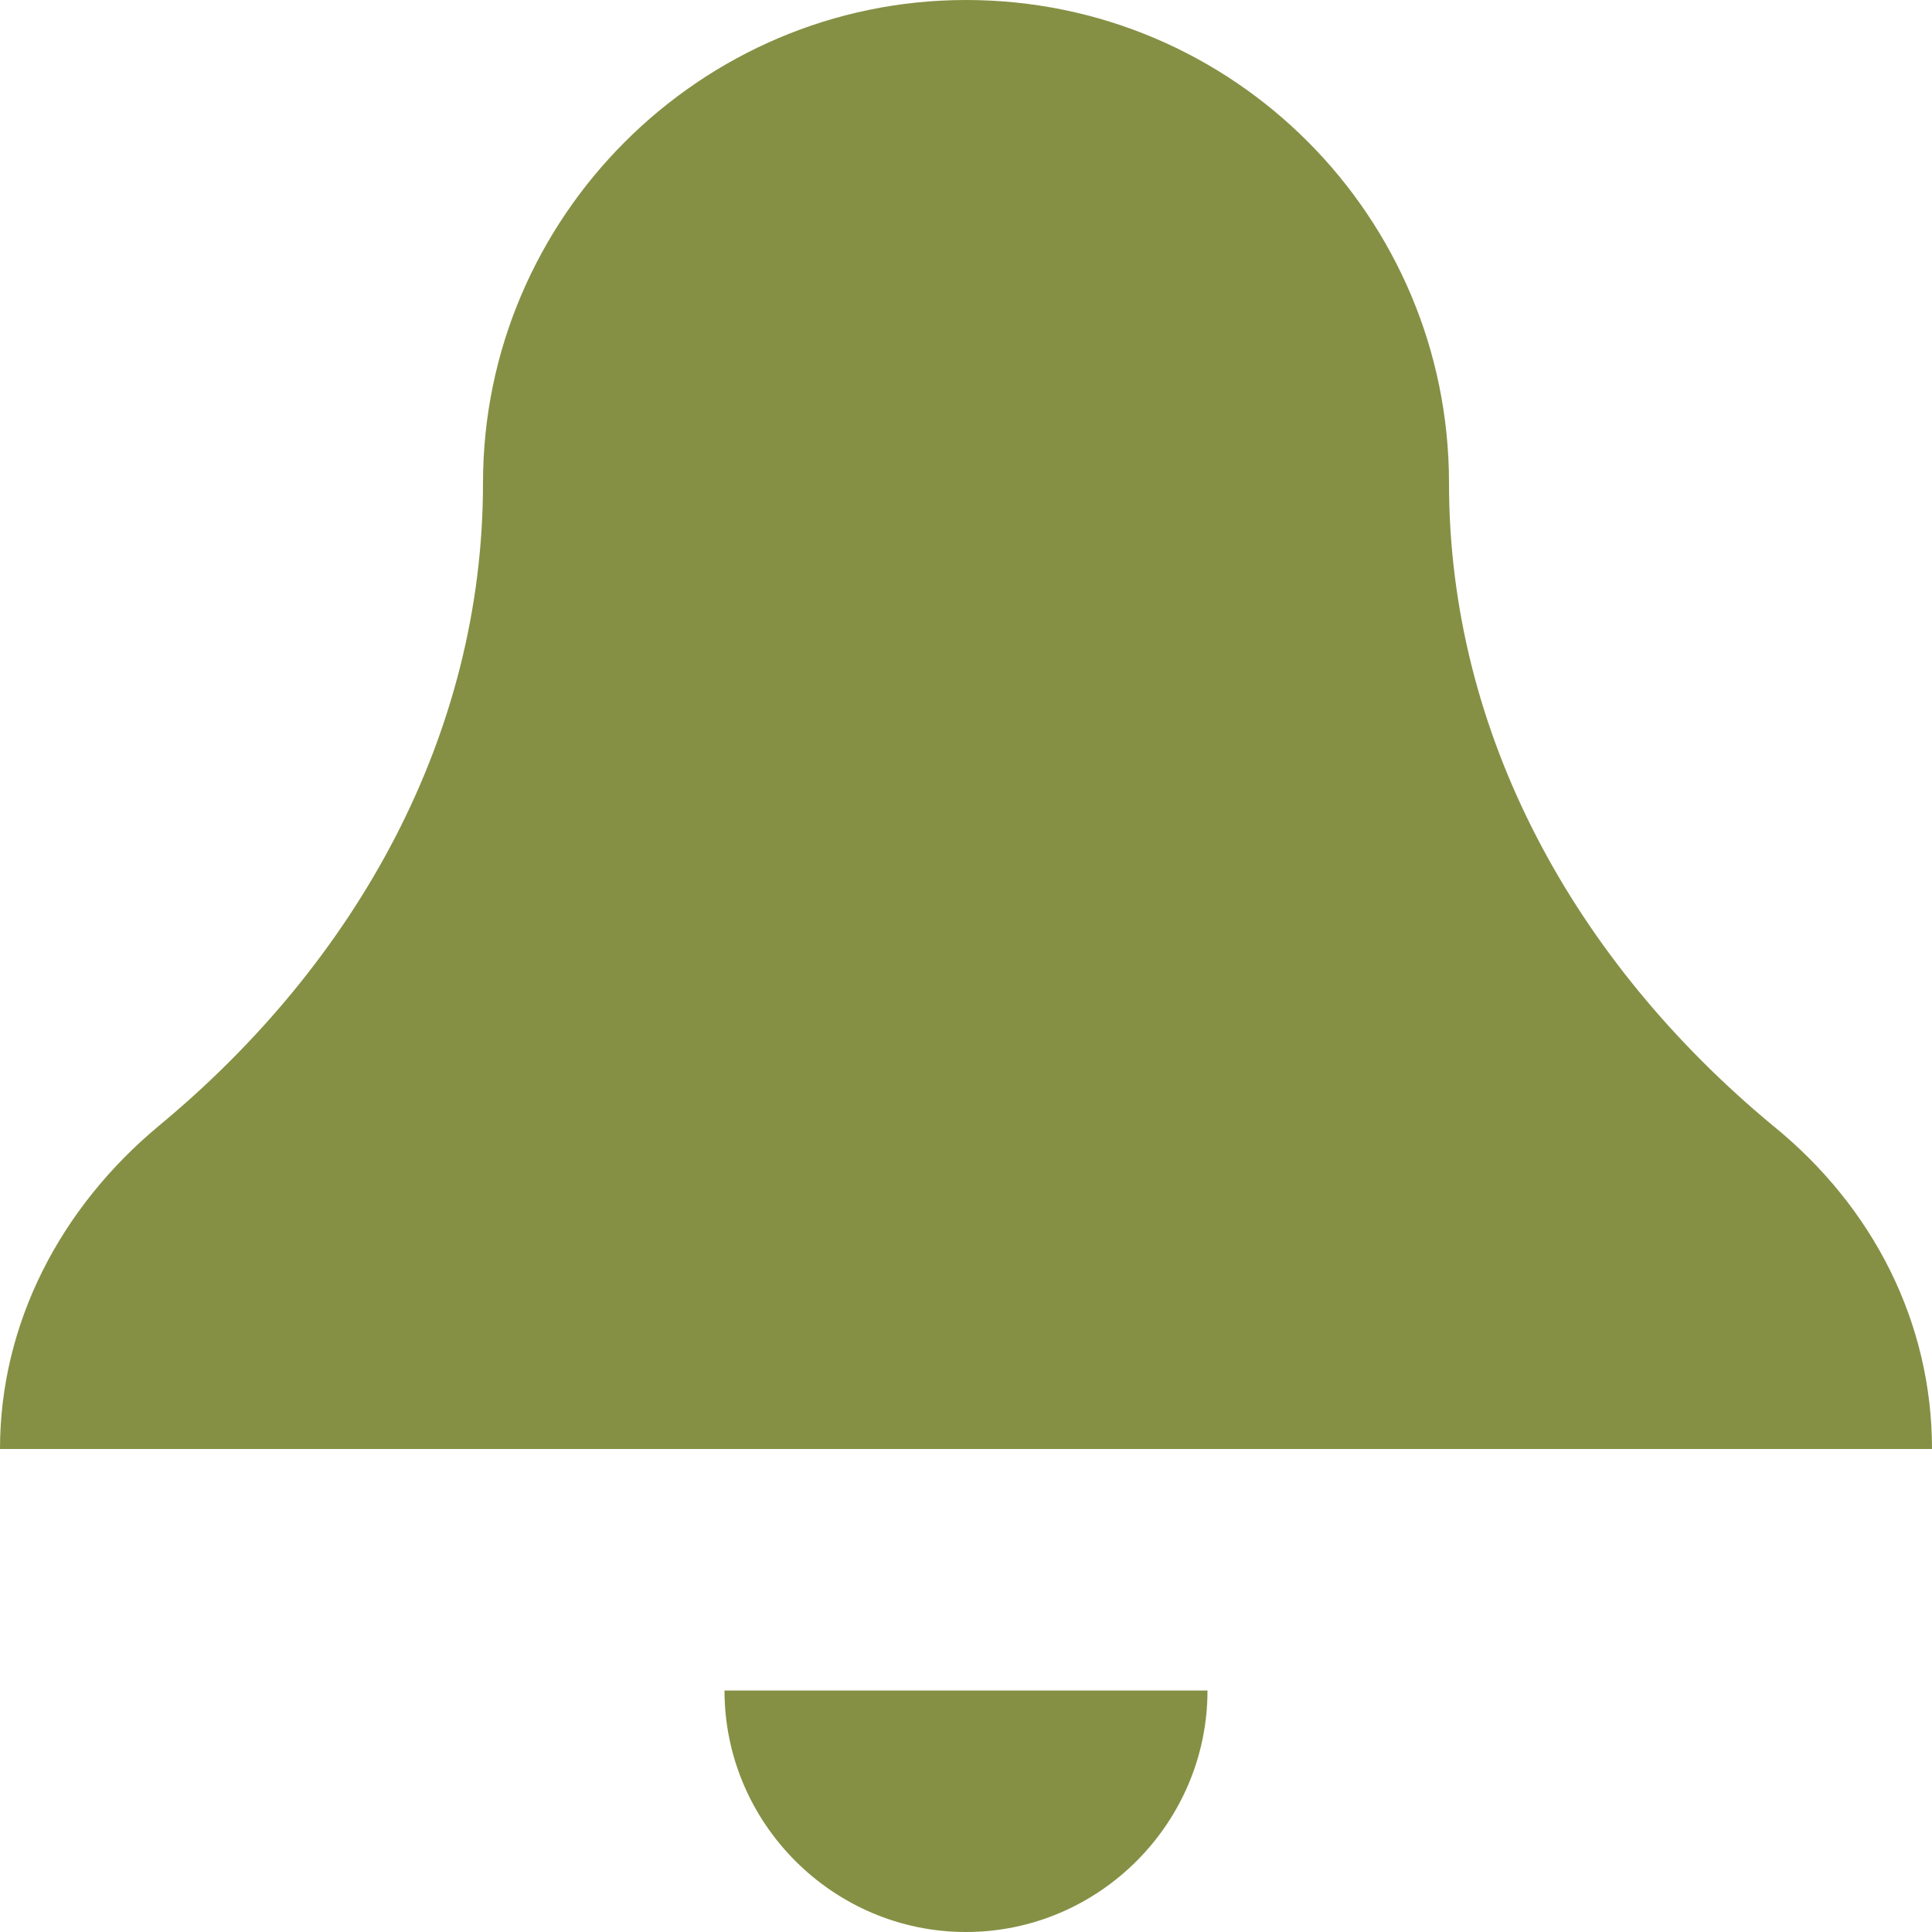
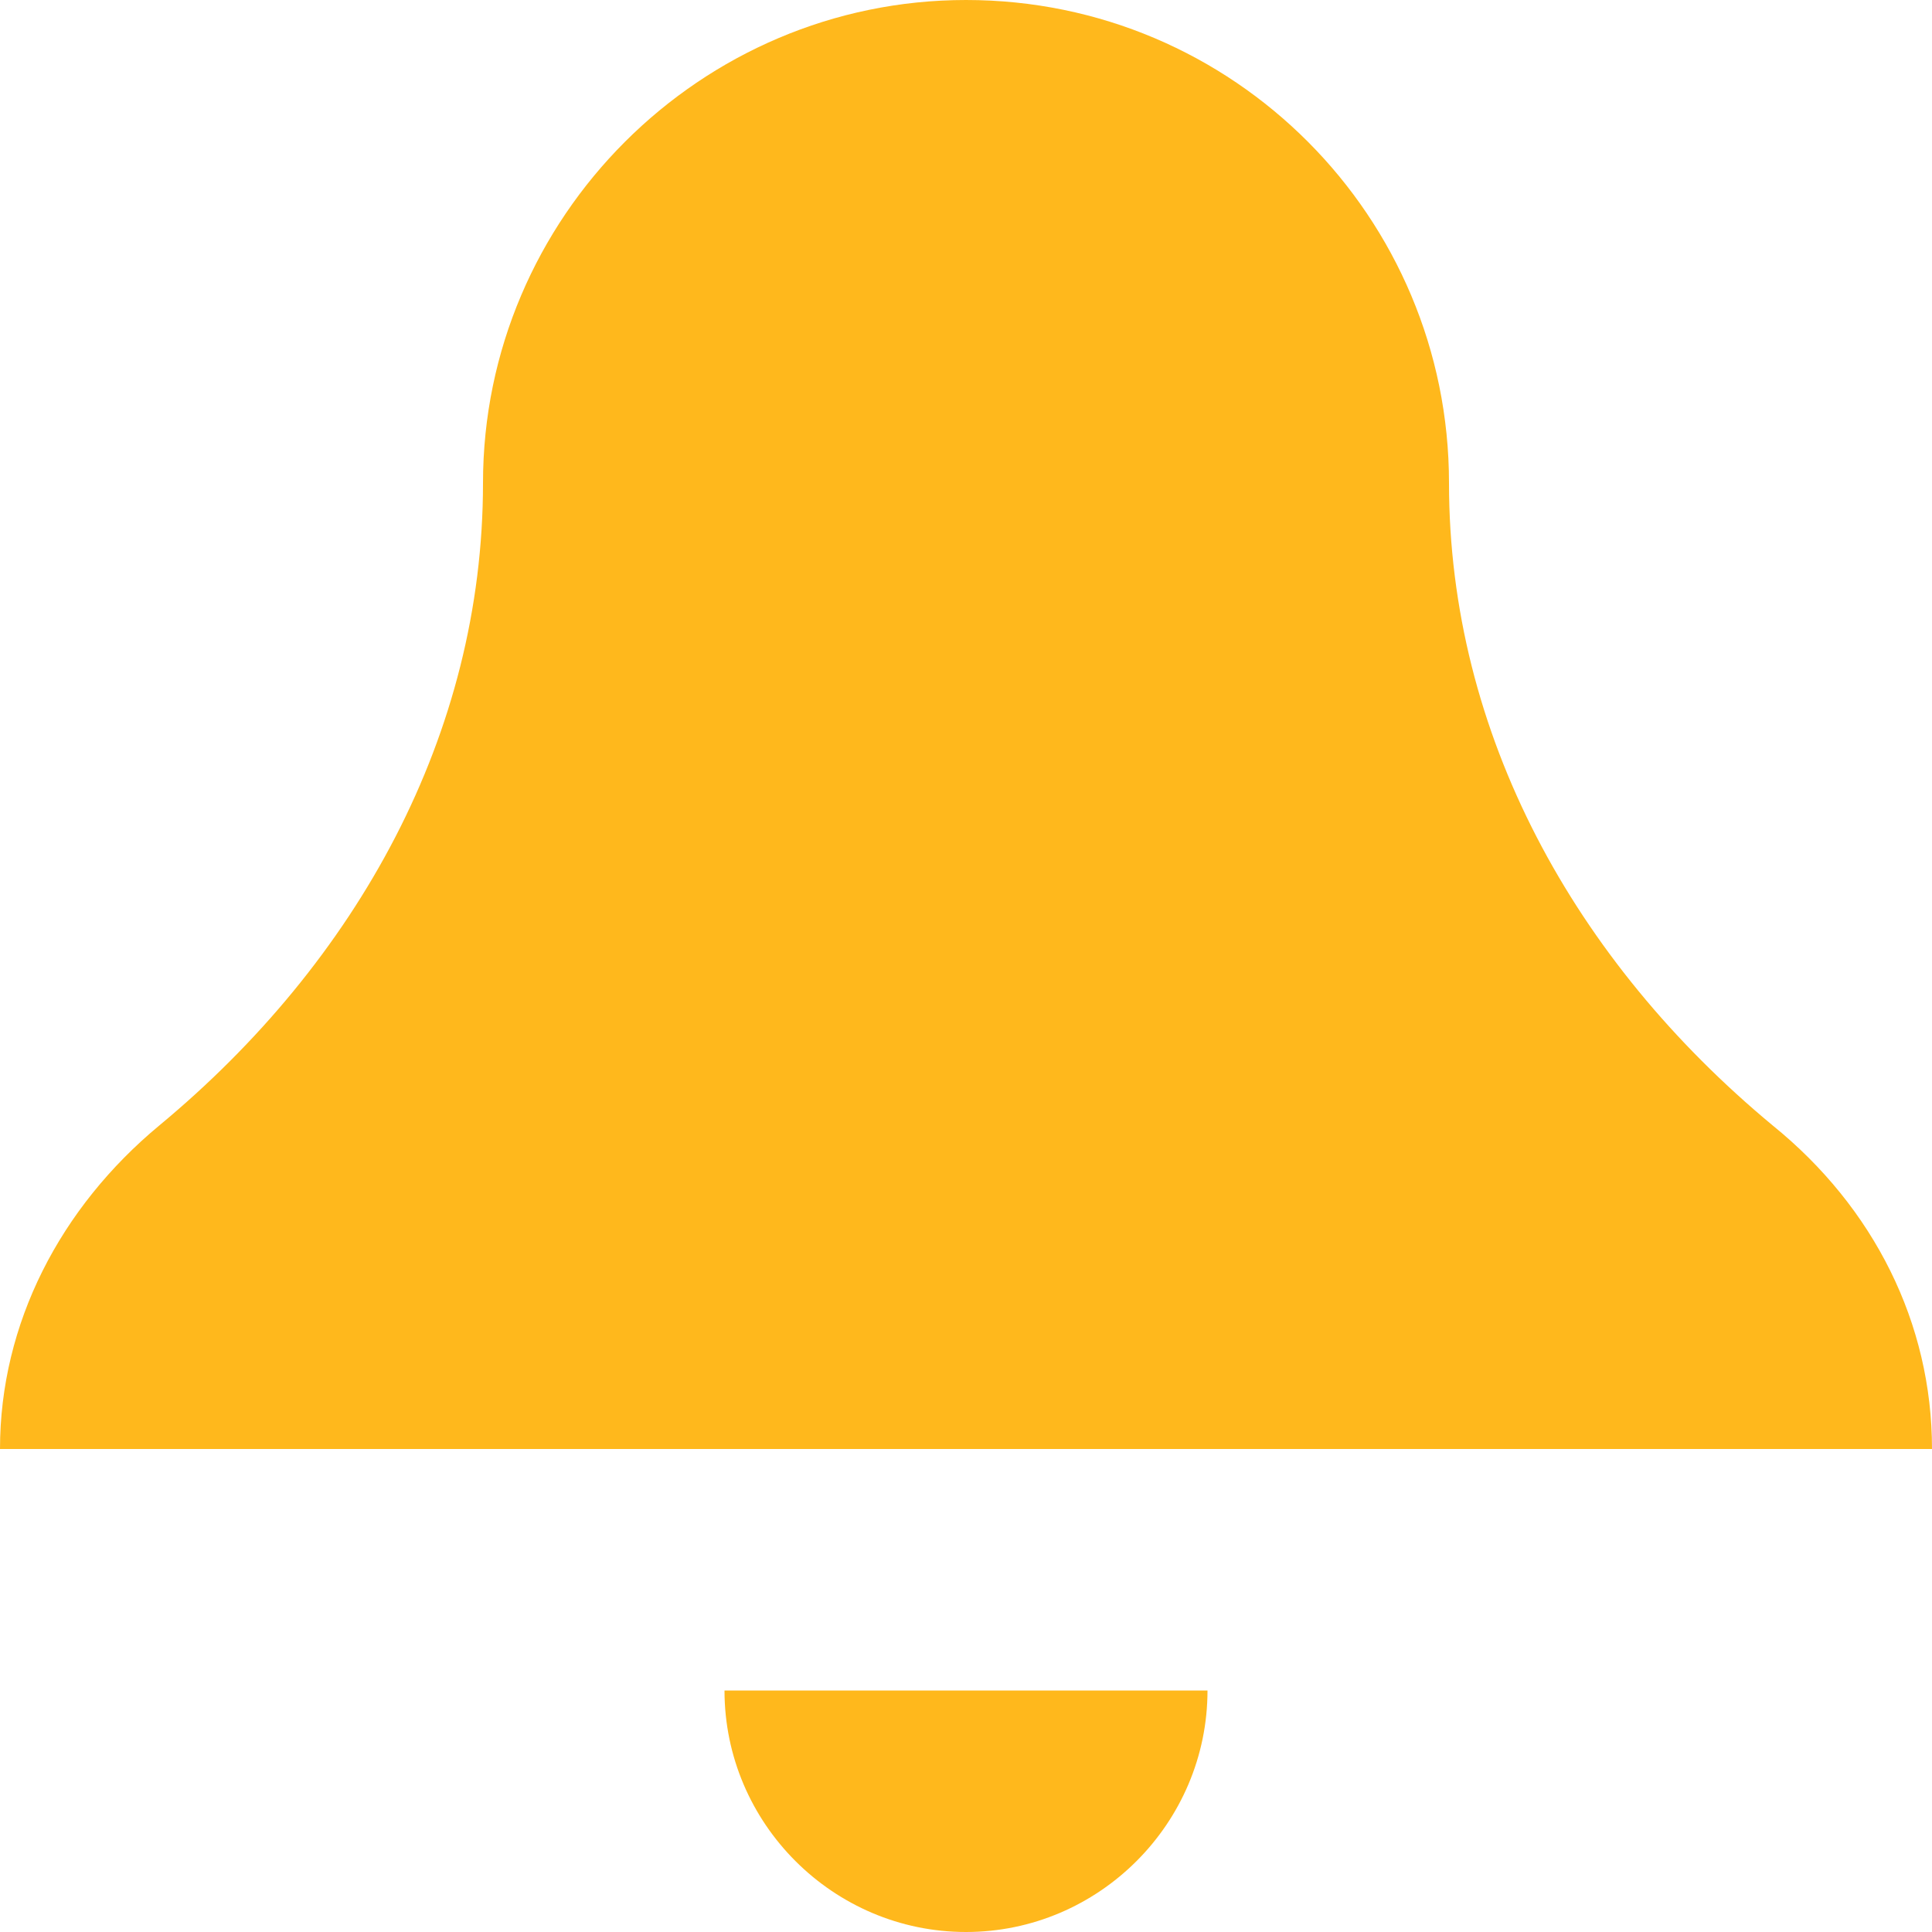
<svg xmlns="http://www.w3.org/2000/svg" width="8" height="8" viewBox="0 0 8 8">
-   <path d="M4 0c-1.1 0-2 .9-2 2 0 1.04-.52 1.98-1.34 2.66-.41.34-.66.82-.66 1.34h8c0-.52-.24-1-.66-1.34-.82-.68-1.34-1.62-1.34-2.66 0-1.1-.89-2-2-2zm-1 7c0 .55.45 1 1 1s1-.45 1-1h-2z" style="fill:#859044;fill-opacity:1" />
+   <path d="M4 0c-1.1 0-2 .9-2 2 0 1.04-.52 1.98-1.34 2.66-.41.34-.66.82-.66 1.34h8c0-.52-.24-1-.66-1.34-.82-.68-1.34-1.62-1.34-2.66 0-1.1-.89-2-2-2zm-1 7c0 .55.45 1 1 1s1-.45 1-1h-2z" style="fill:#FFB81C;fill-opacity:1" />
</svg>
